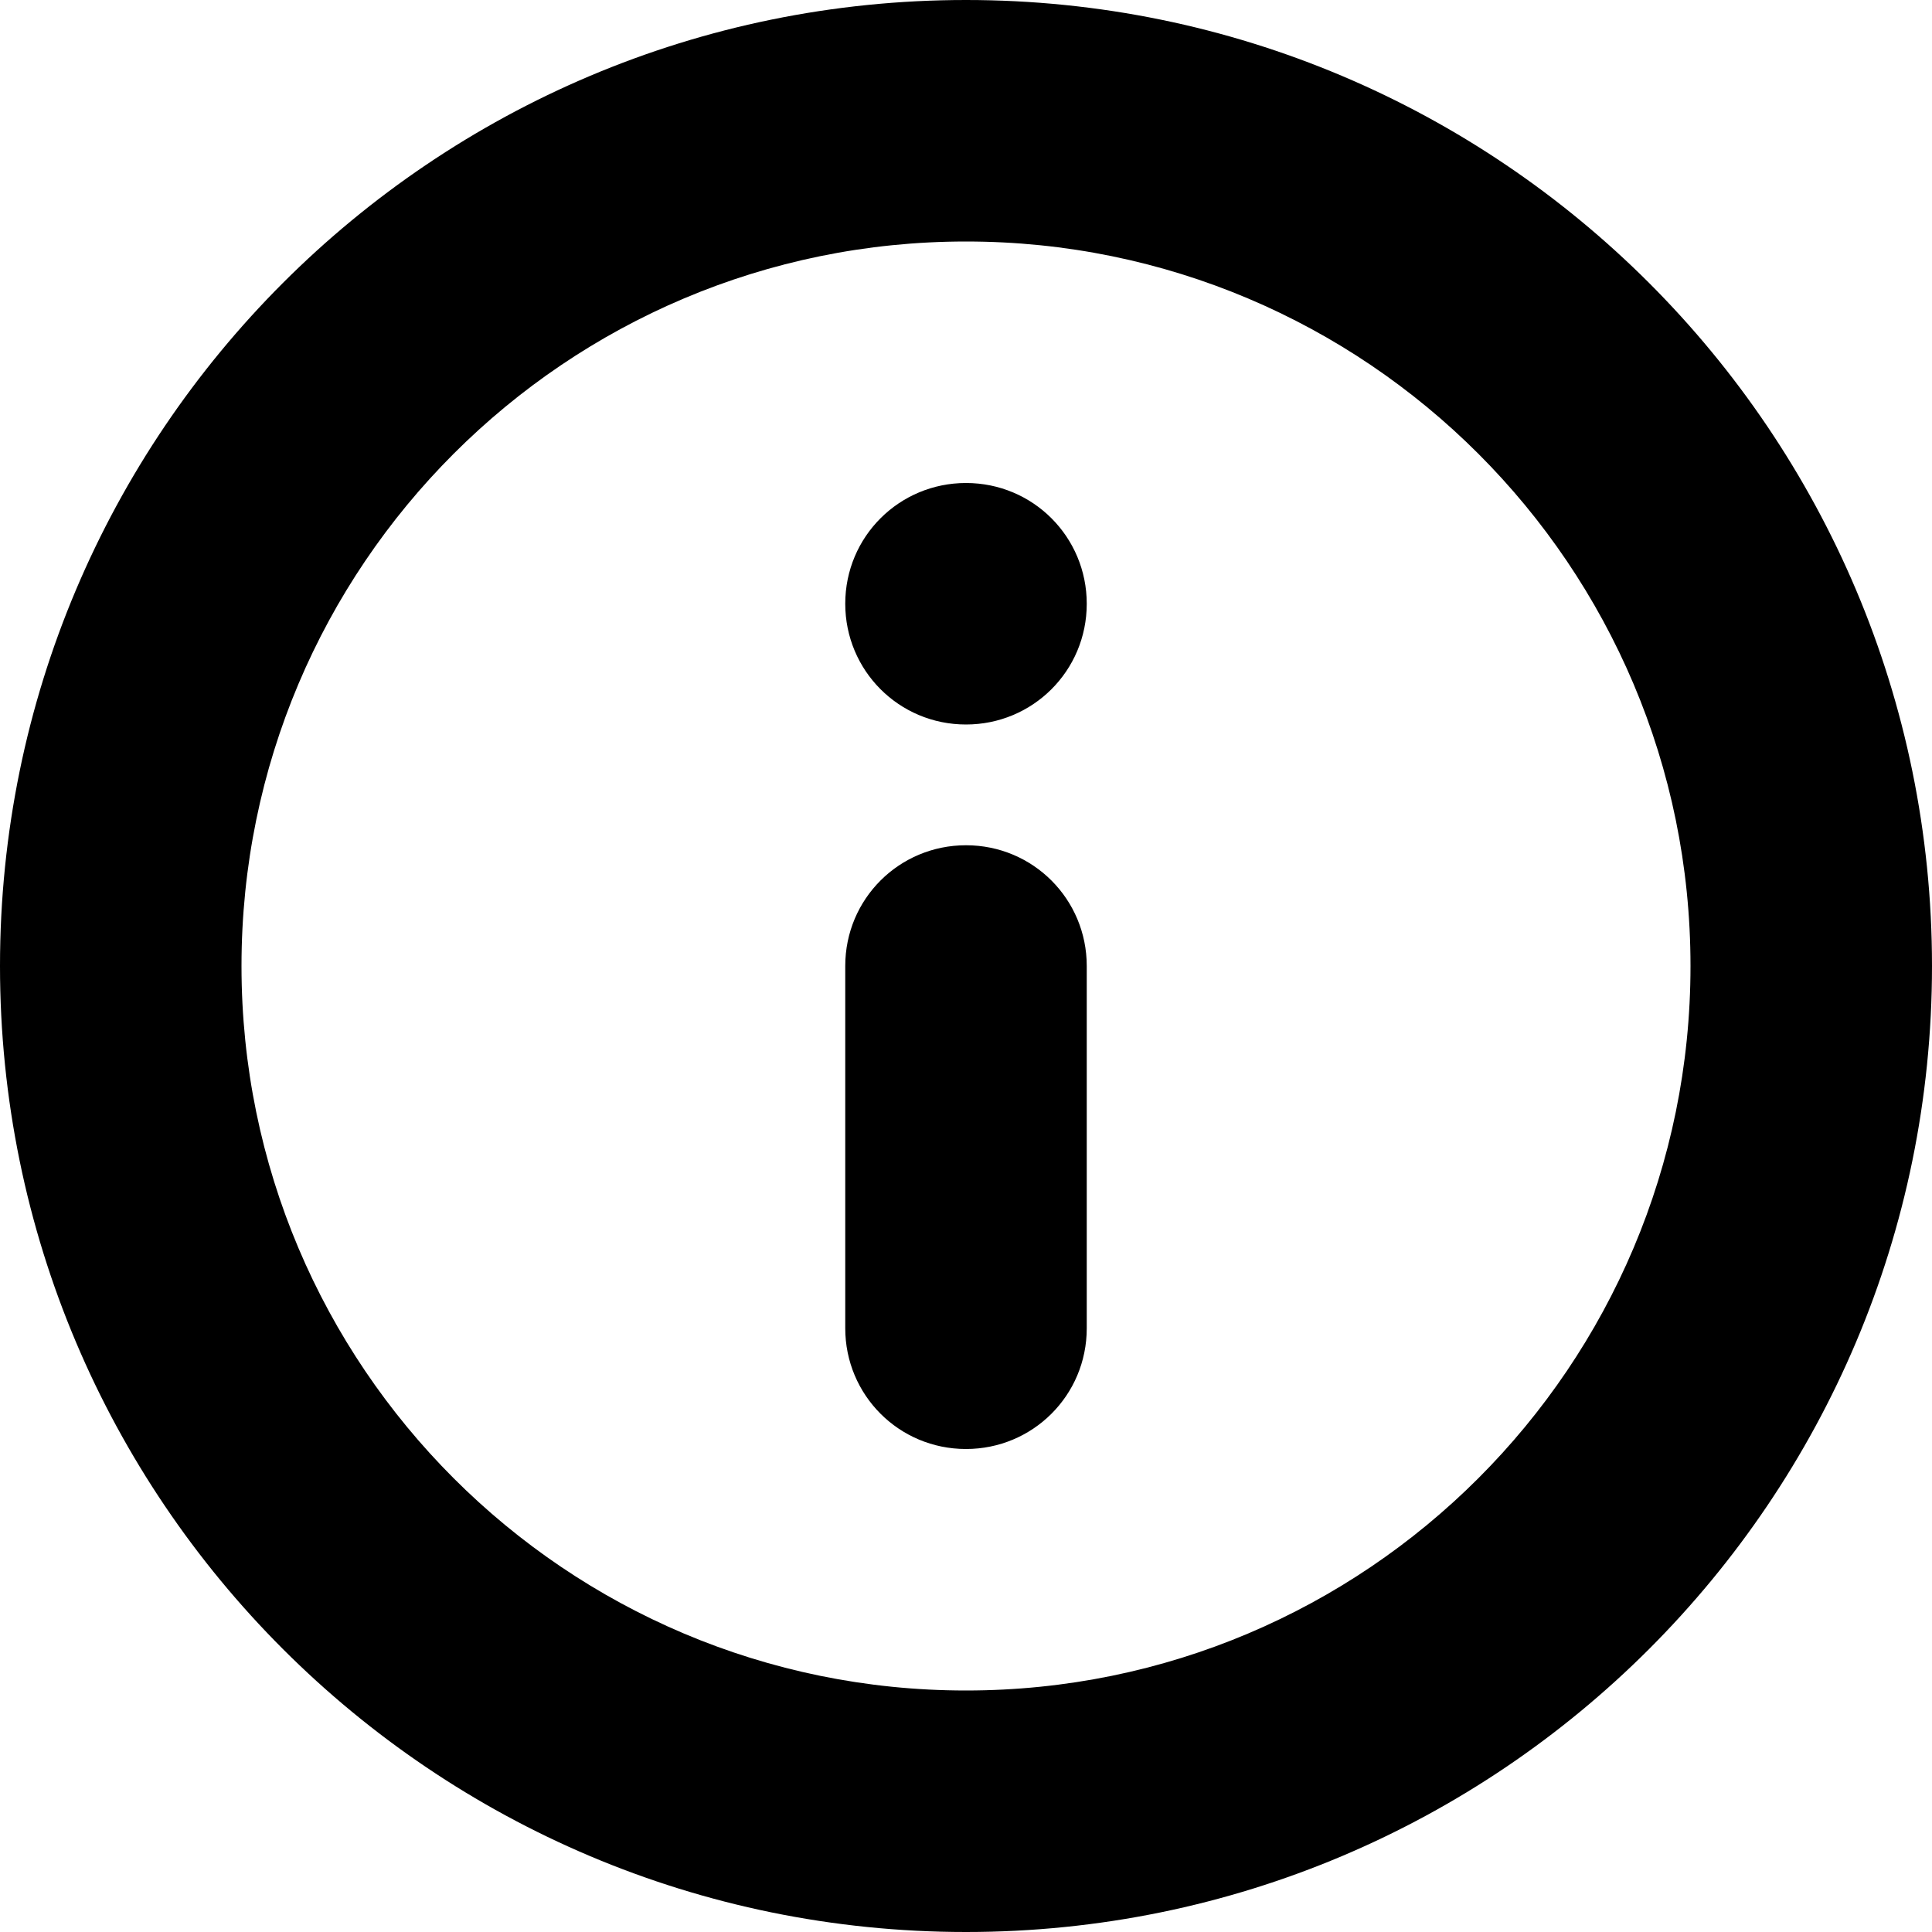
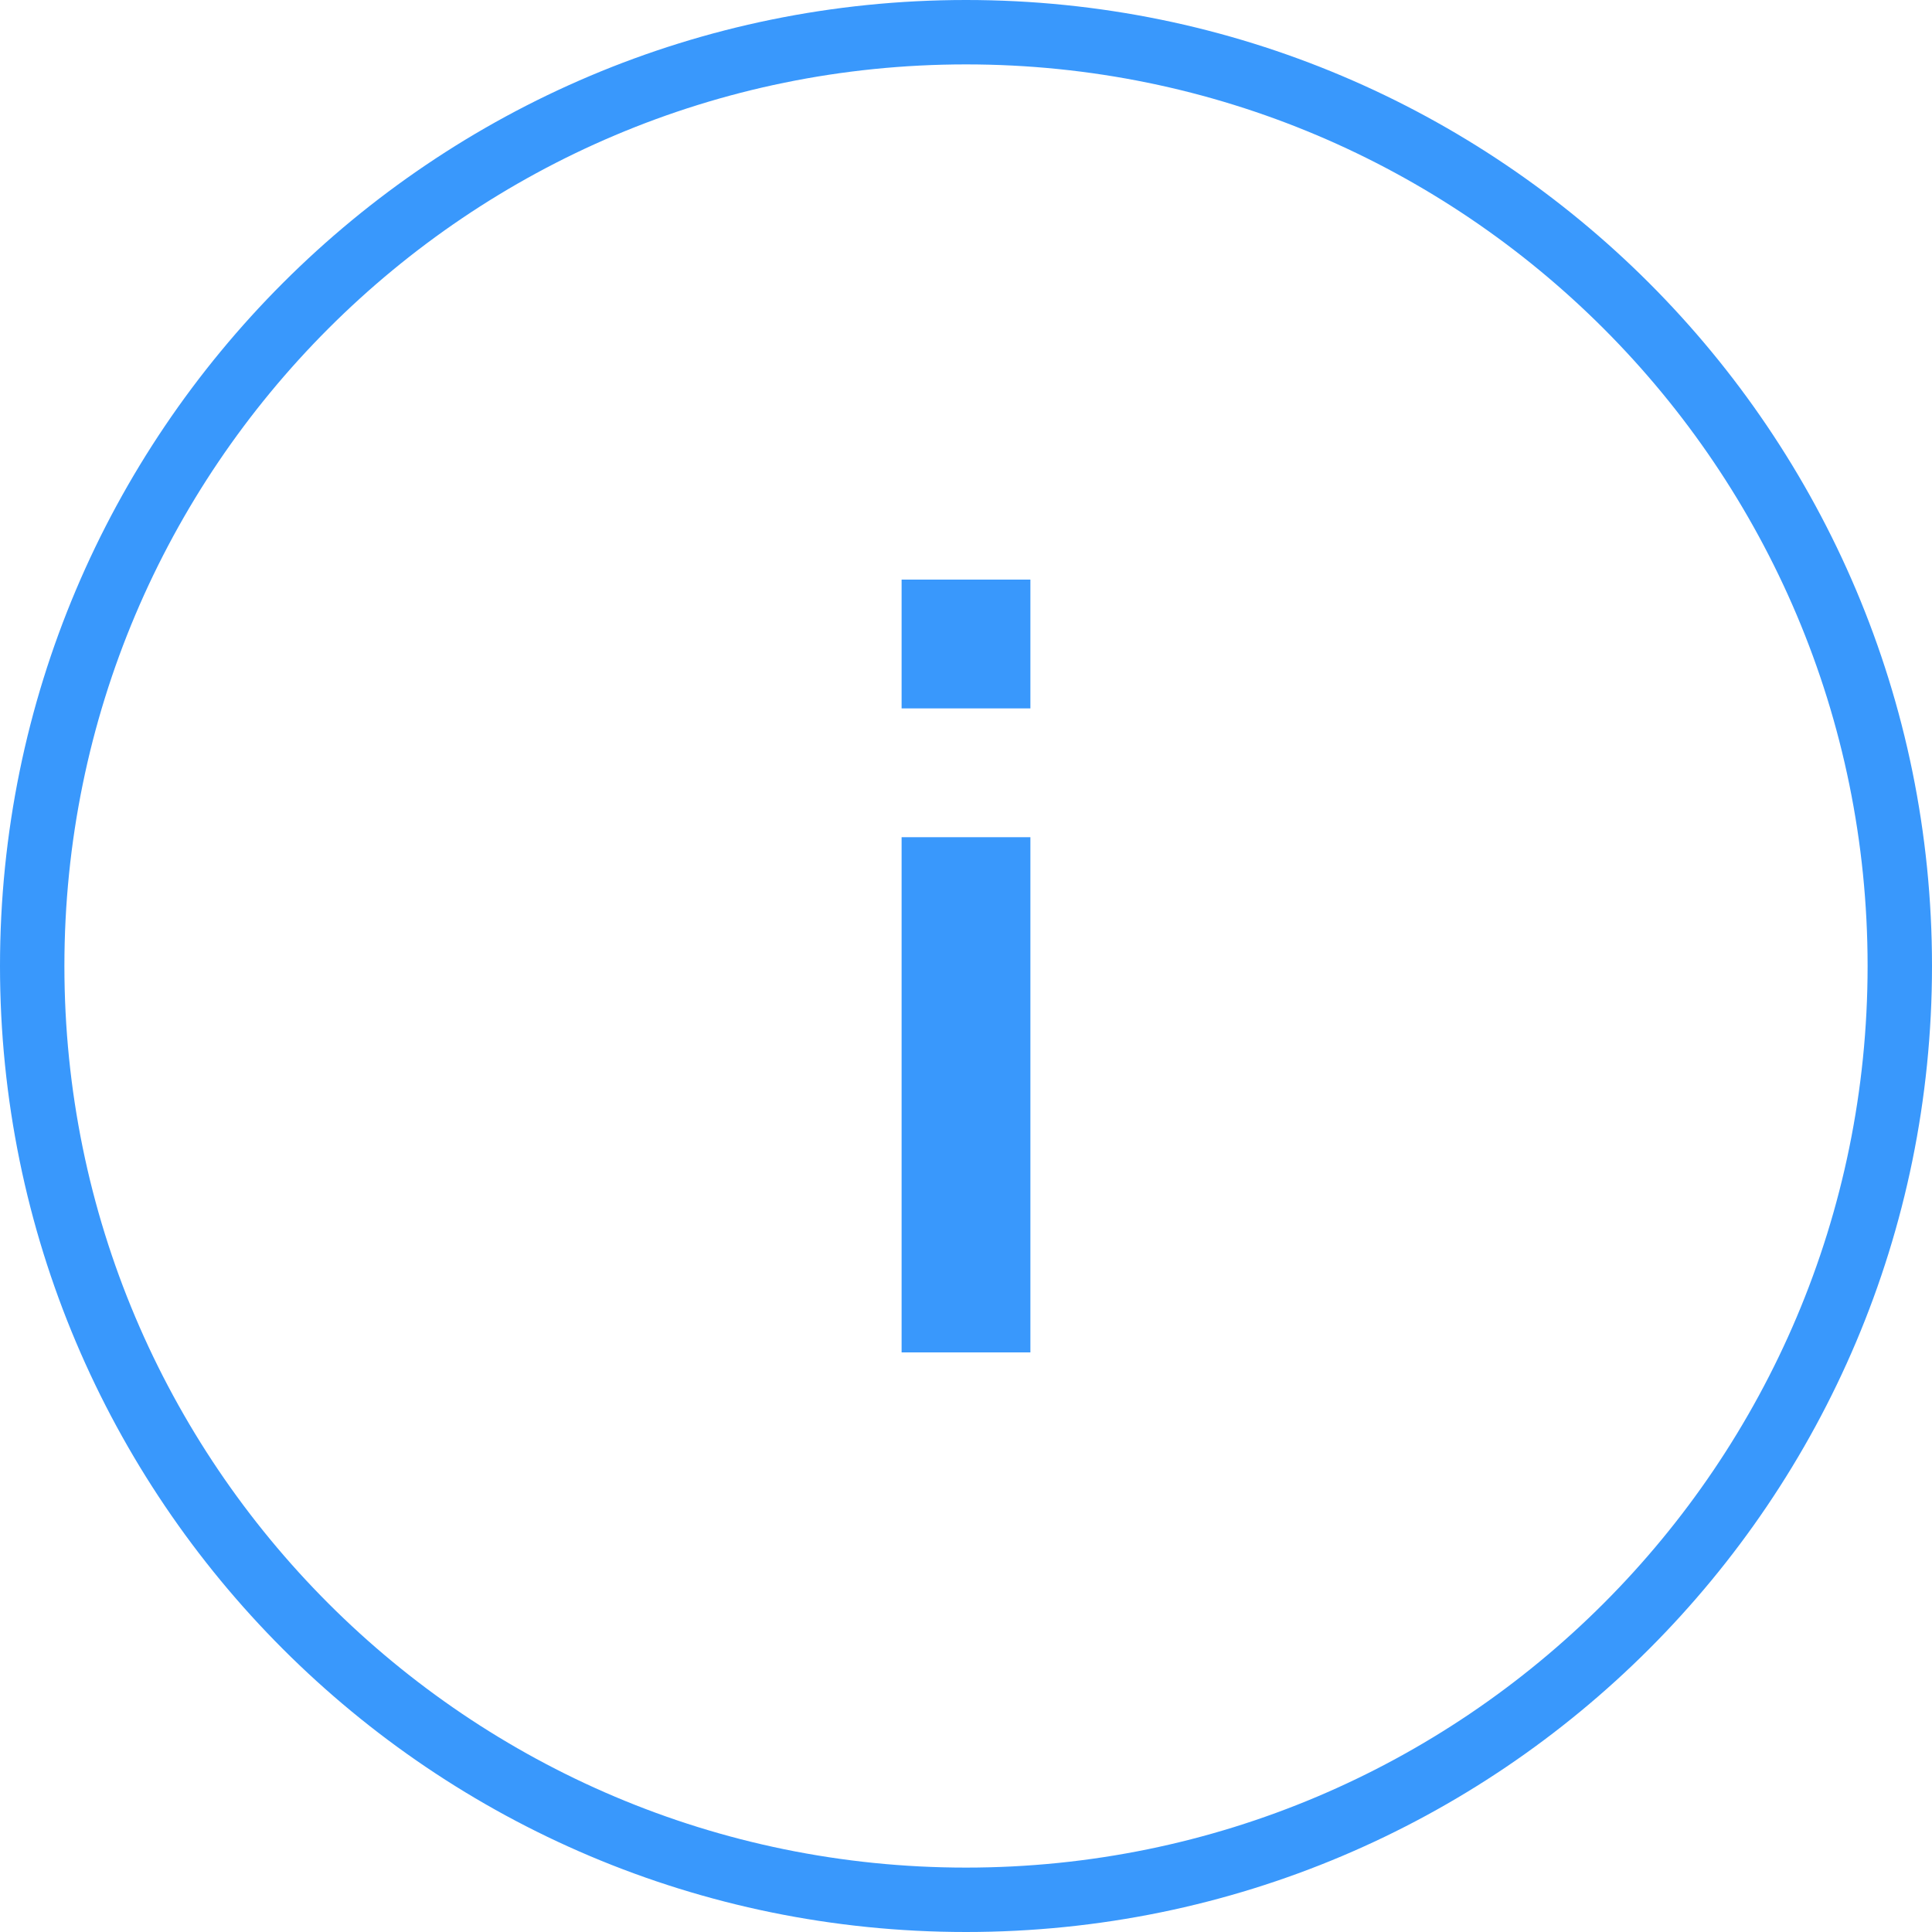
- <svg xmlns="http://www.w3.org/2000/svg" width="96px" height="96px" viewBox="0 0 96 96" version="1.1">
+ <svg xmlns="http://www.w3.org/2000/svg" width="30px" height="30px" viewBox="0 0 30 30" version="1.1">
  <defs />
  <g id="Page-1" stroke="none" stroke-width="1" fill="none" fill-rule="evenodd">
-     <g id="Desktop-HD" transform="translate(-288, -288)" fill="#000000">
-       <g id="circle_tips" transform="translate(336, 336) scale(1, -1) translate(-336, -336) translate(288, 288)">
-         <path d="M48,84 C67.882,84 84,67.882 84,48 C84,28.118 67.882,12 48,12 C28.118,12 12,28.118 12,48 C12,67.882 28.118,84 48,84 Z M48,96 C21.49,96 0,74.51 0,48 C0,21.49 21.49,0 48,0 C74.51,0 96,21.49 96,48 C96,74.51 74.51,96 48,96 Z M42,66 C42,69.337 44.686,72 48,72 C51.337,72 54,69.314 54,66 C54,62.663 51.314,60 48,60 C44.663,60 42,62.686 42,66 Z M42,29.999 L42,48.001 C42,51.338 44.686,54 48,54 C51.337,54 54,51.314 54,48.001 L54,29.999 C54,26.662 51.314,24 48,24 C44.663,24 42,26.686 42,29.999 Z" id="Combined-Shape" />
+     <g id="组件-对话框-邓科" transform="translate(-333, -1839)" fill="#3998FC">
+       <g id="创建提醒弹窗" transform="translate(173, 1809)">
+         <g id="tip" transform="translate(160, 30)">
+           <g id="Combined-Shape">
+             <path d="M15,29 C22.732,29 29,22.732 29,15 C29,7.268 22.732,1 15,1 C7.268,1 1,7.268 1,15 C1,22.732 7.268,29 15,29 Z M15,30 C6.716,30 0,23.284 0,15 C0,6.716 6.716,0 15,0 C23.284,0 30,6.716 30,15 C30,23.284 23.284,30 15,30 Z M14,13 L14,21 L16,21 L16,13 L14,13 Z M14,9 L14,11 L16,11 L16,9 L14,9 Z" fill-rule="nonzero" />
+           </g>
+         </g>
      </g>
    </g>
  </g>
</svg>
